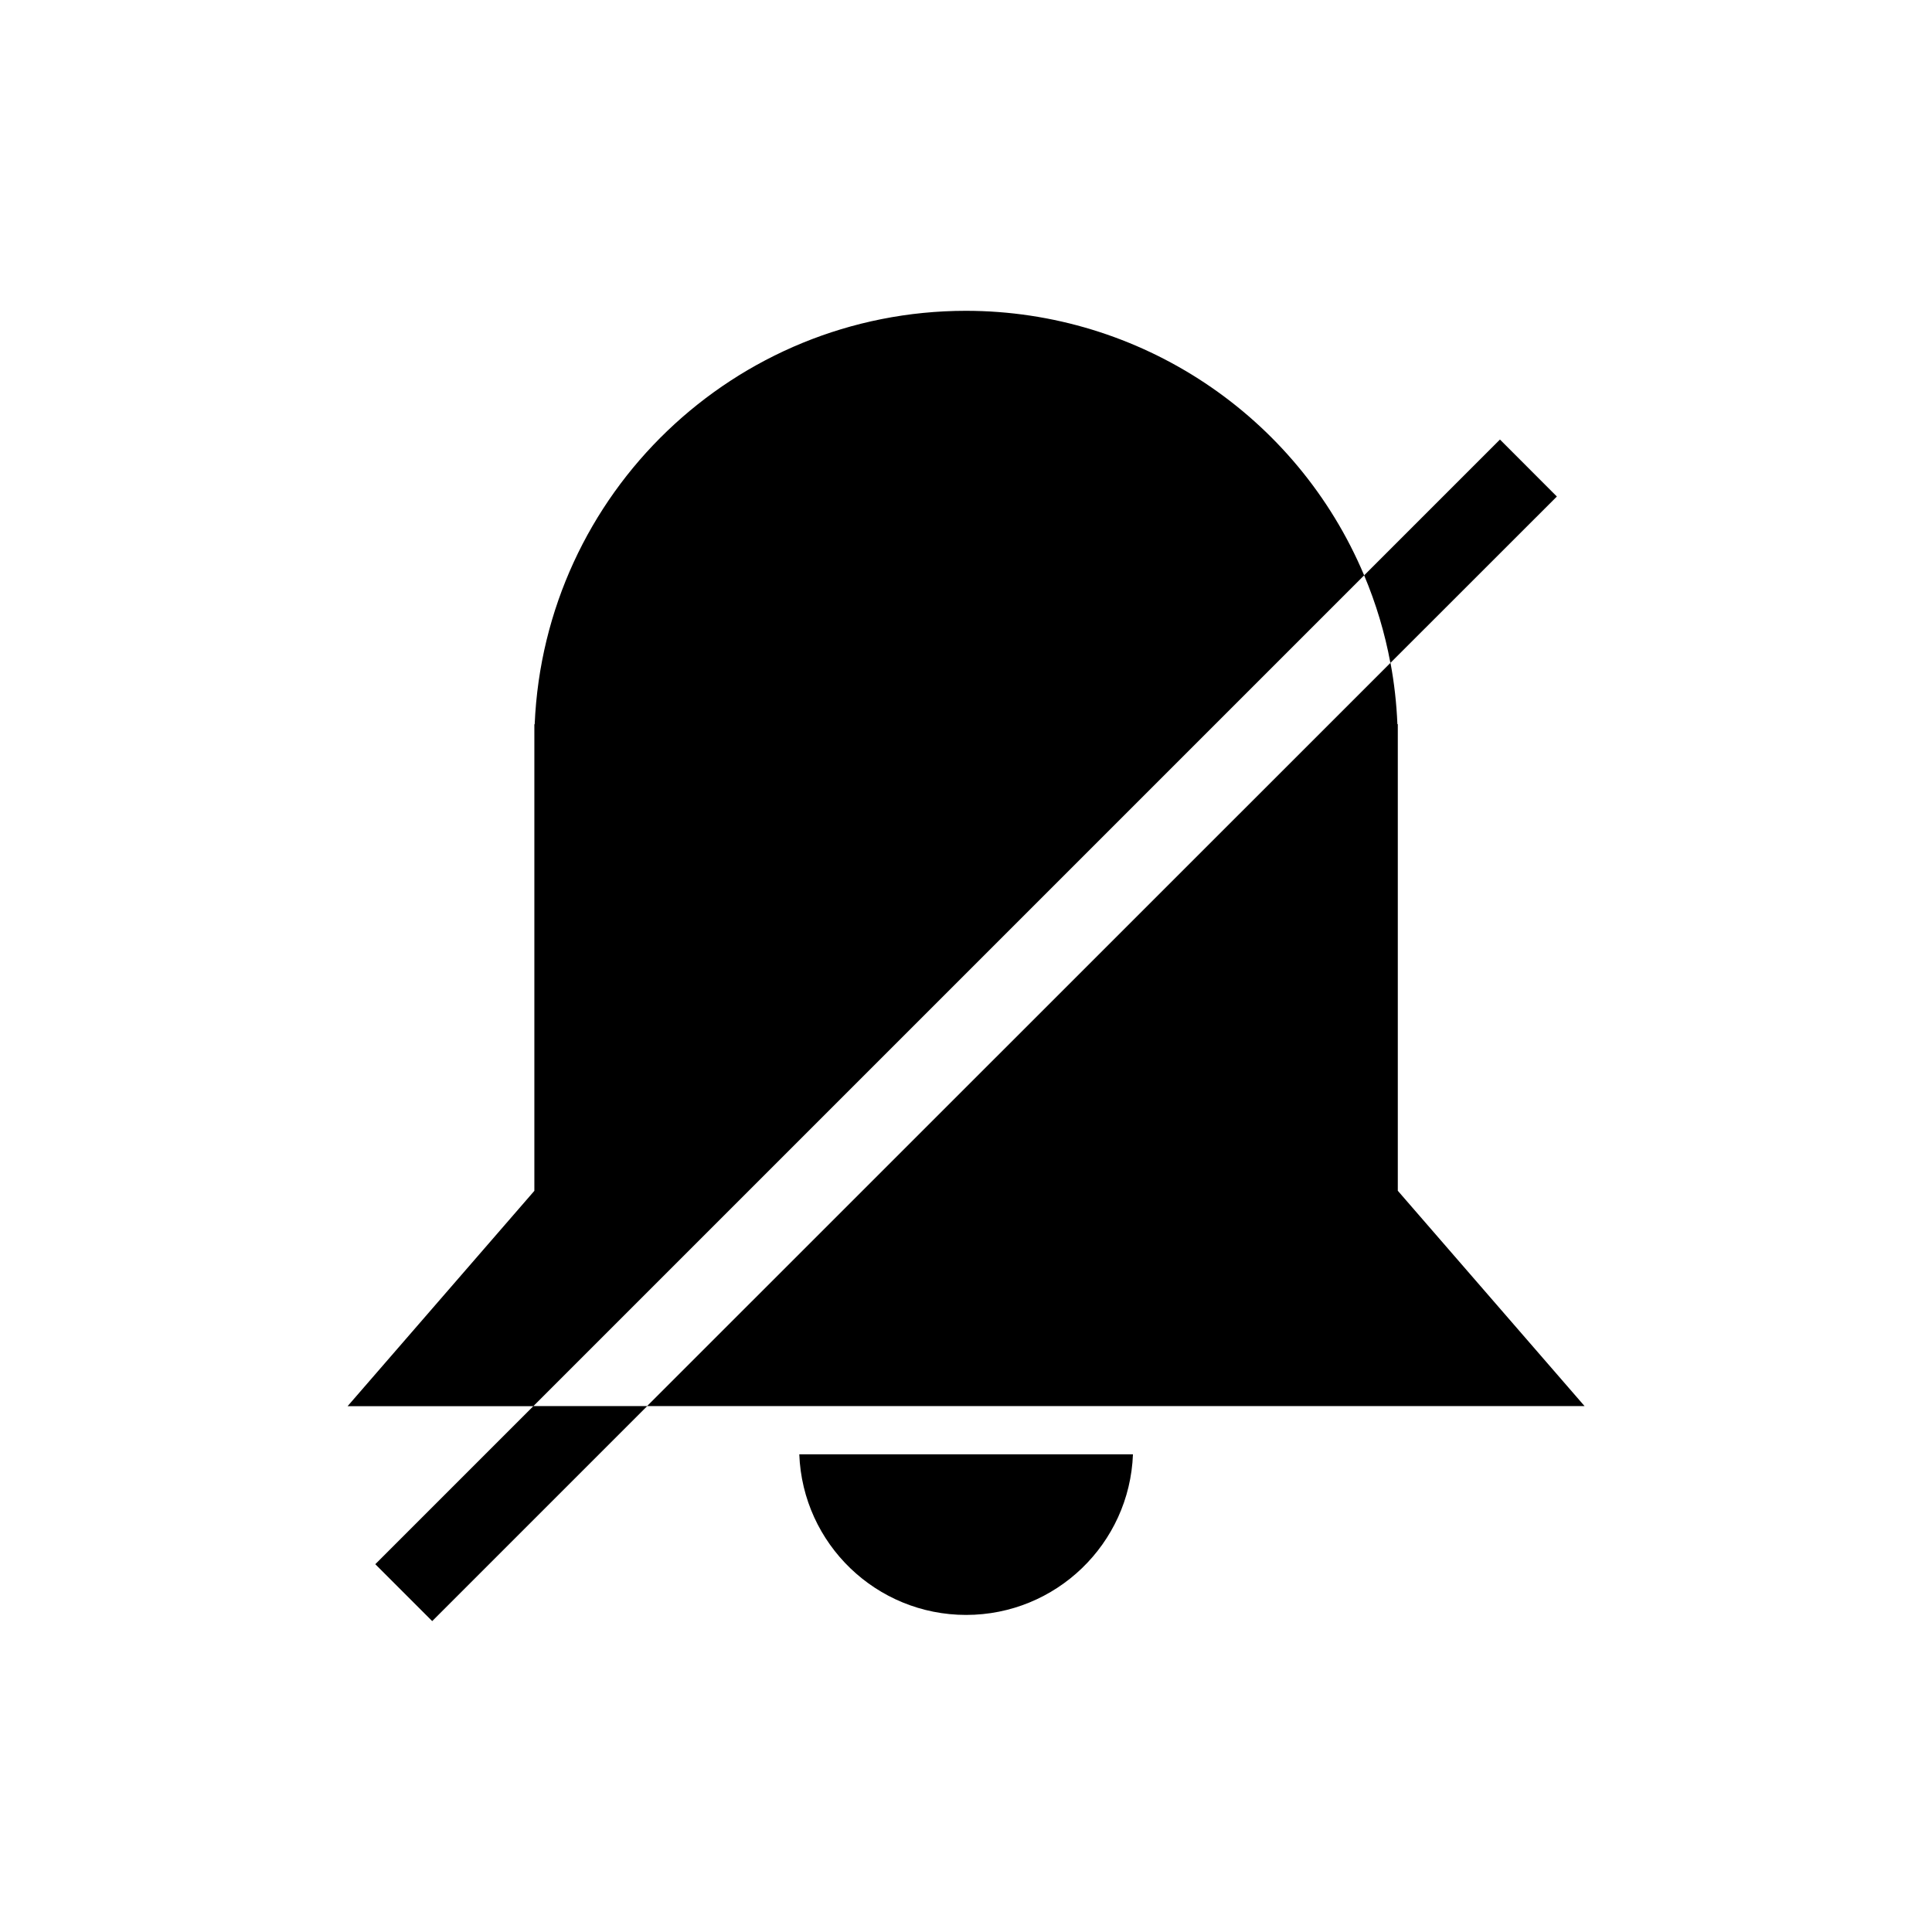
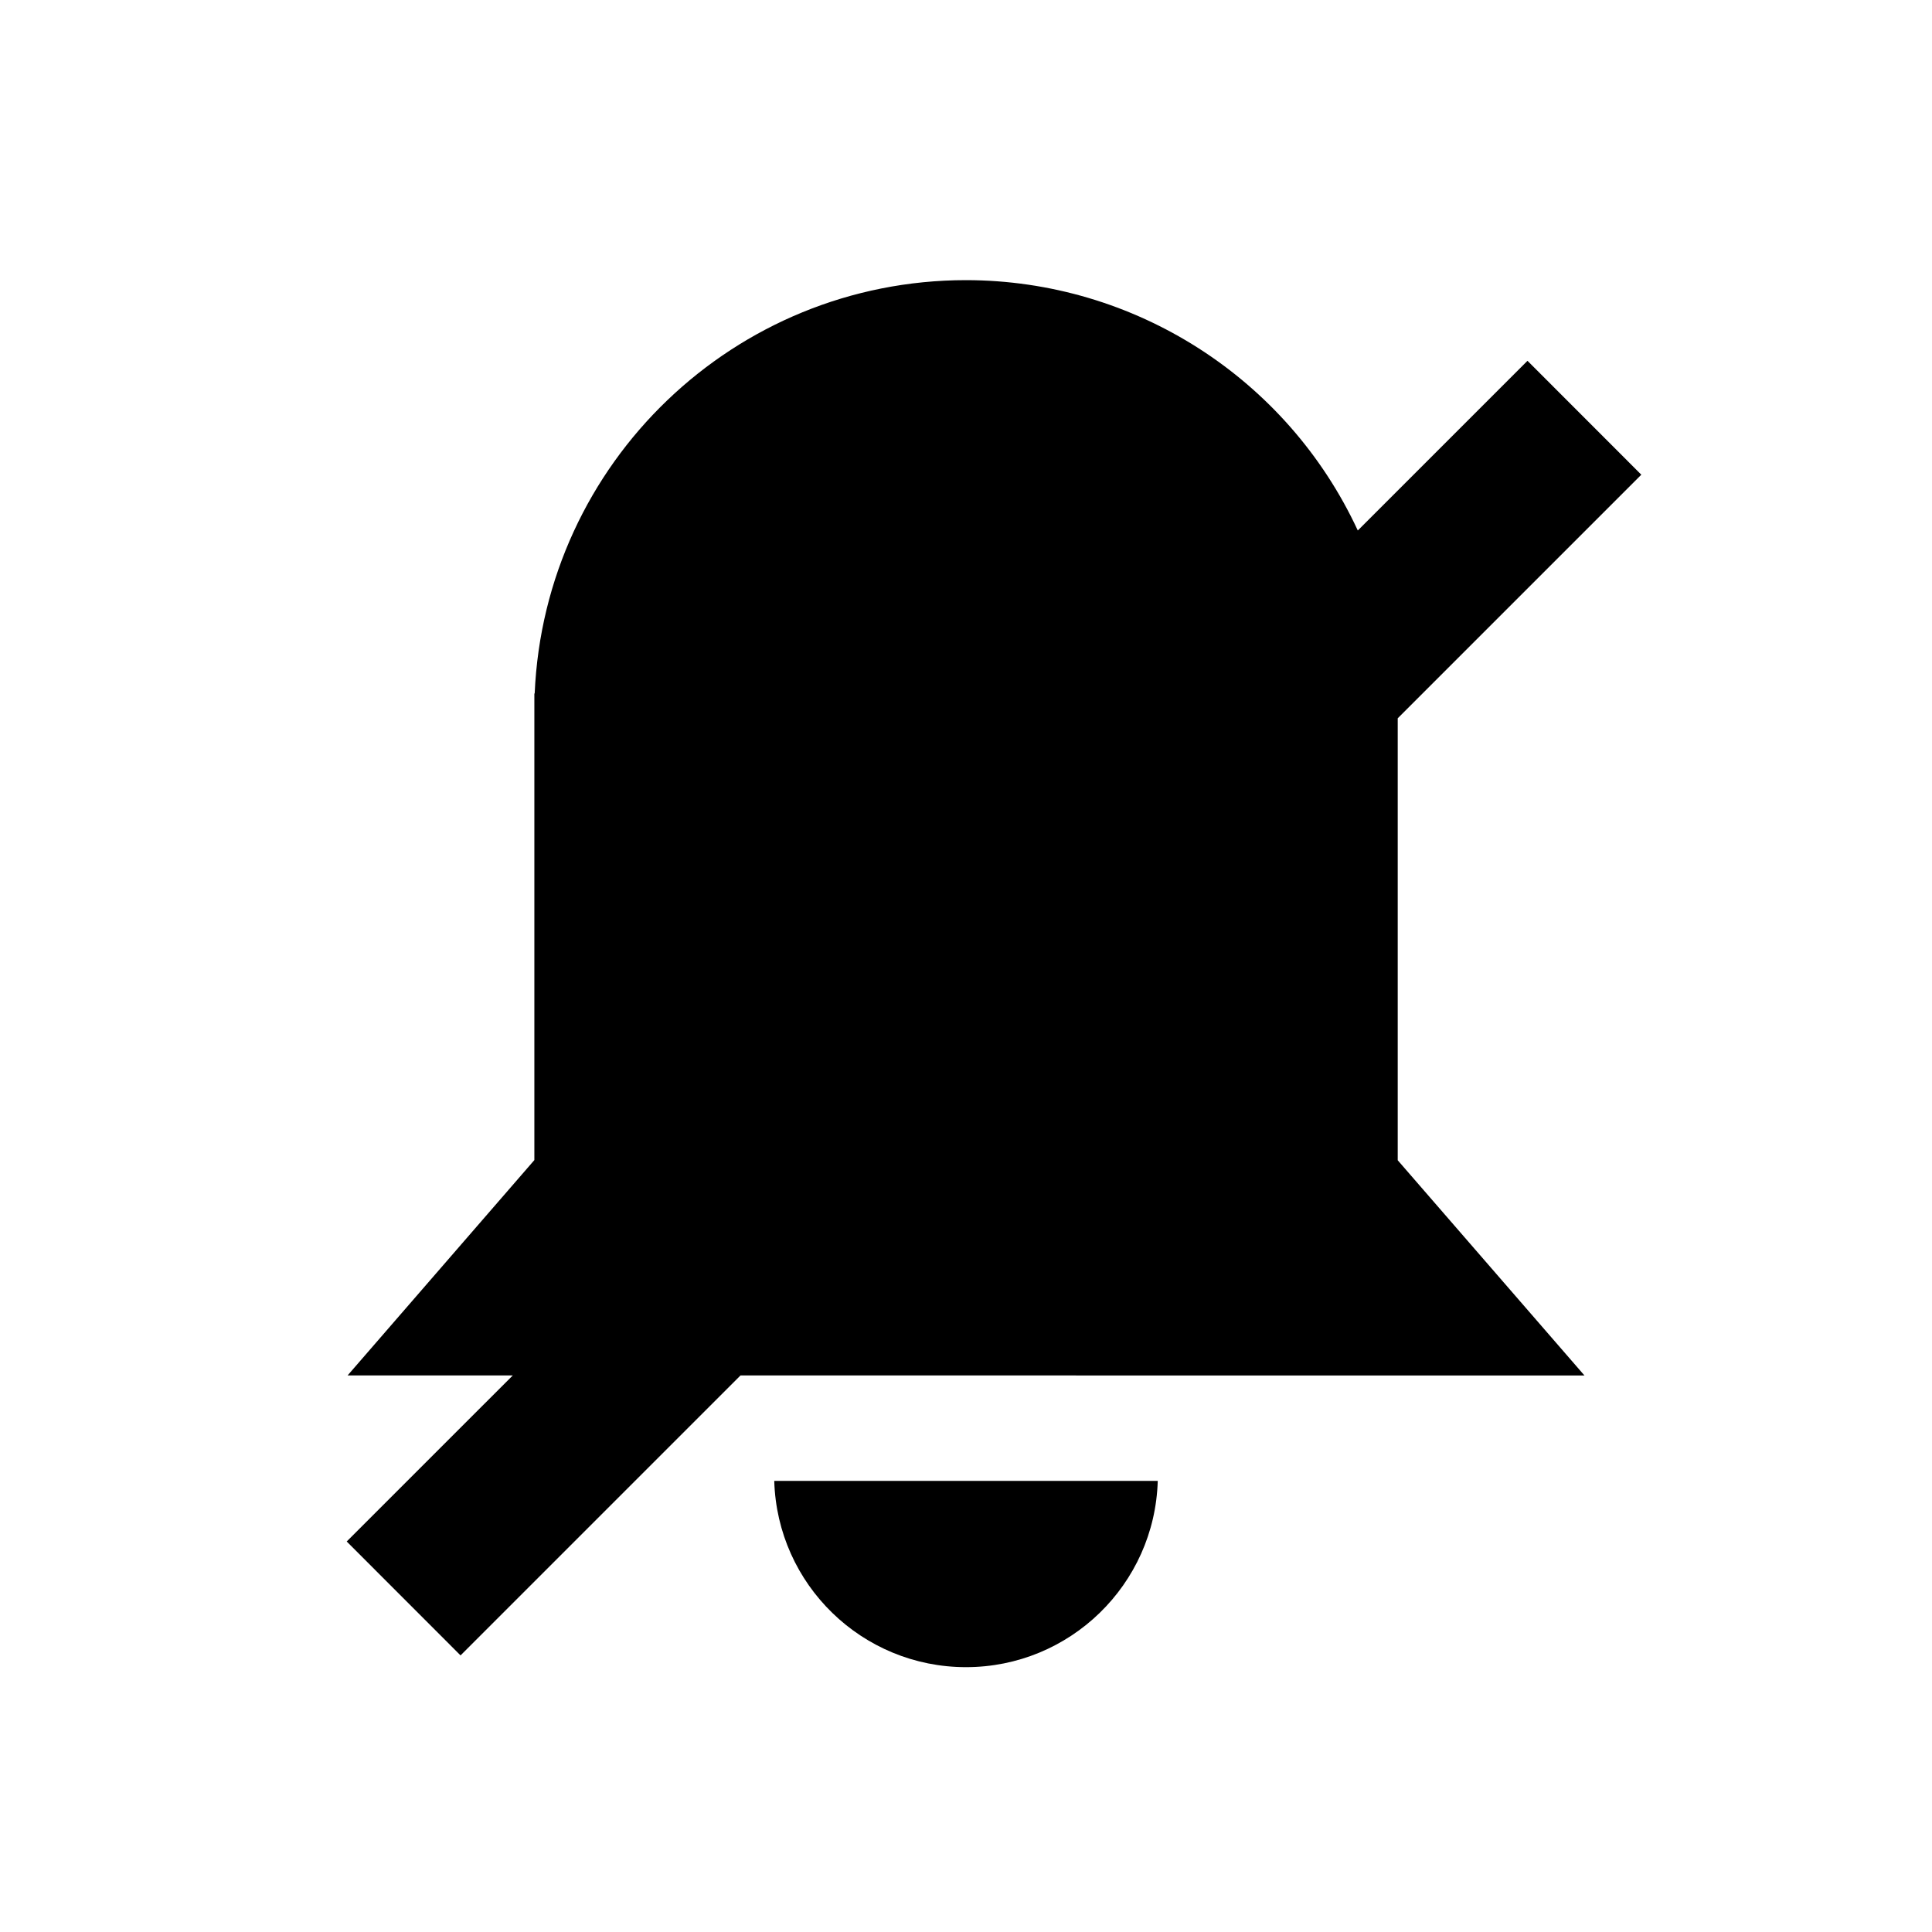
<svg xmlns="http://www.w3.org/2000/svg" xml:space="preserve" style="fill-rule:evenodd;clip-rule:evenodd;stroke-linejoin:round;stroke-miterlimit:2" viewBox="0 0 24 24">
-   <path d="M6.625 17.468H4.318l2.32-2.675V8.997h.004A5.365 5.365 0 0 1 12 3.861a5.37 5.37 0 0 1 4.946 3.286zm10.32-10.32 1.688-1.688.707.708-2.068 2.067a5.3 5.3 0 0 0-.326-1.088m.327 1.087q.07.373.086.762h.005v5.796l2.32 2.675H8.038zm-9.233 9.233-2.671 2.671-.707-.707 1.964-1.964zm6.034.599a2.074 2.074 0 0 1-4.145 0z" />
+   <path d="m9.199 17.086-3.478 3.478-1.414-1.415 2.063-2.063H4.318l2.32-2.675V8.615h.004A5.365 5.365 0 0 1 12 3.48a5.37 5.37 0 0 1 4.867 3.11l2.108-2.108 1.414 1.415-3.026 3.026v5.49l2.32 2.674zm5.183 1.31a2.383 2.383 0 0 1-4.764 0z" />
</svg>
